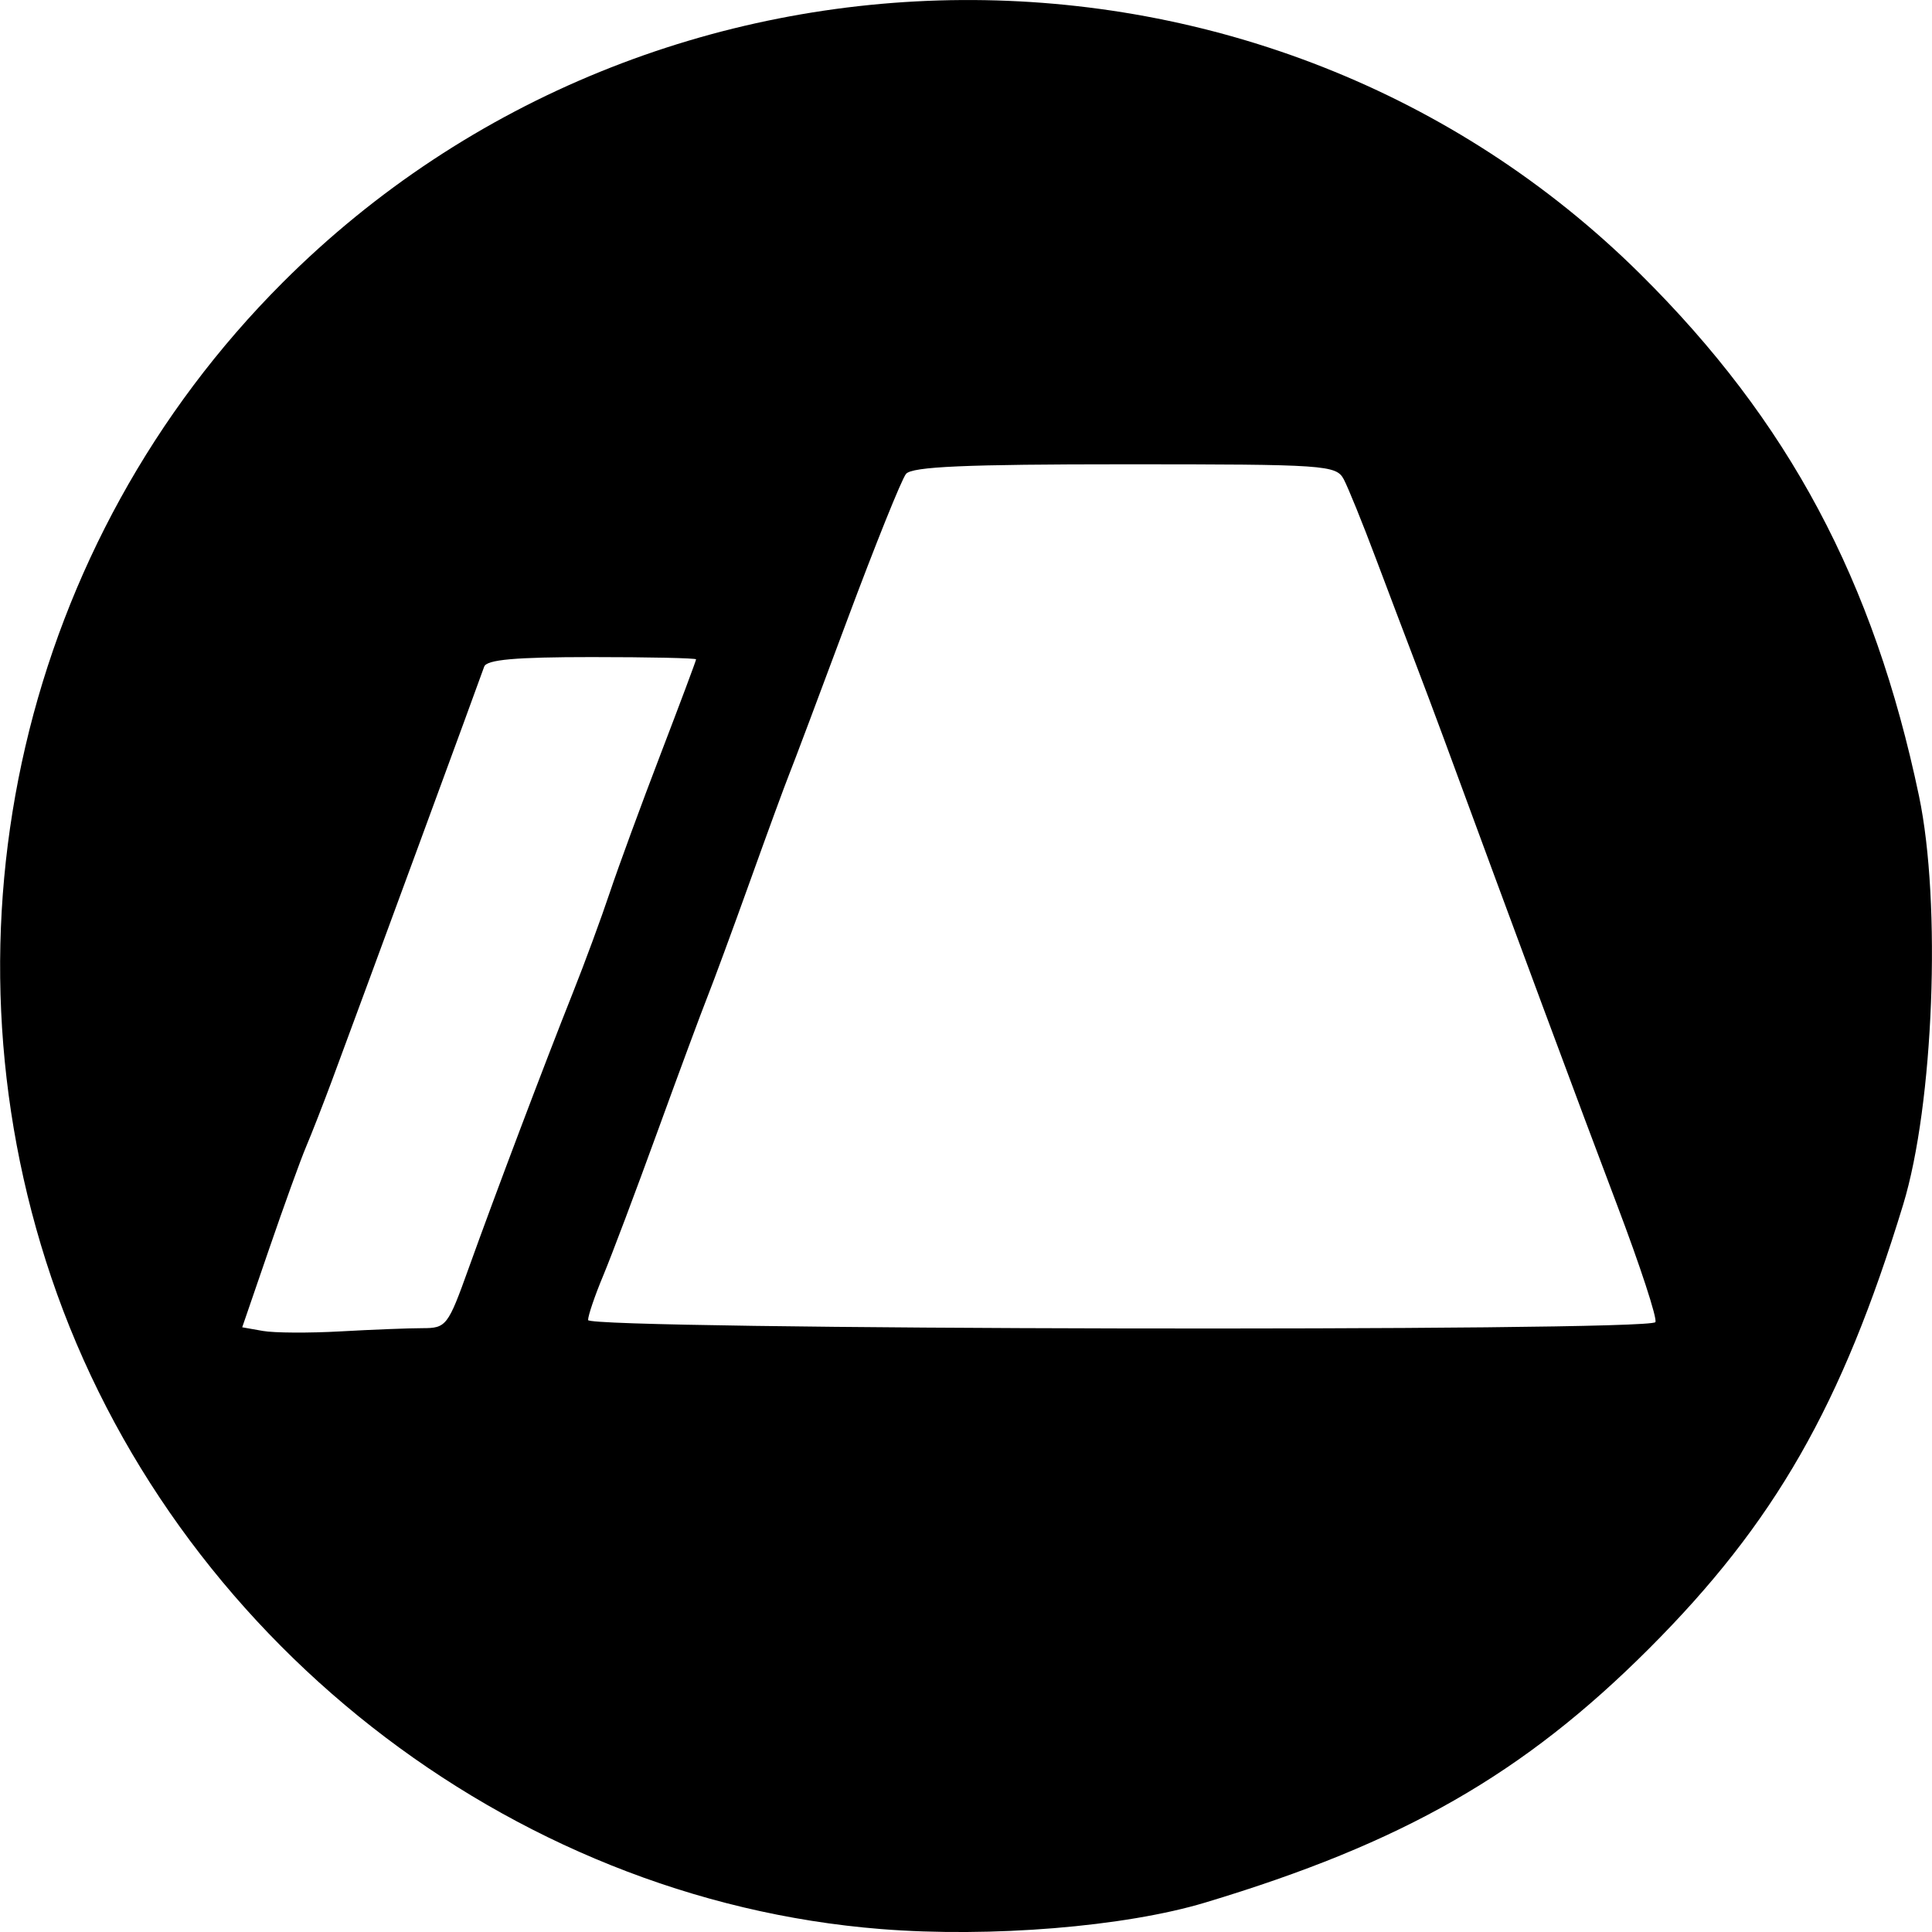
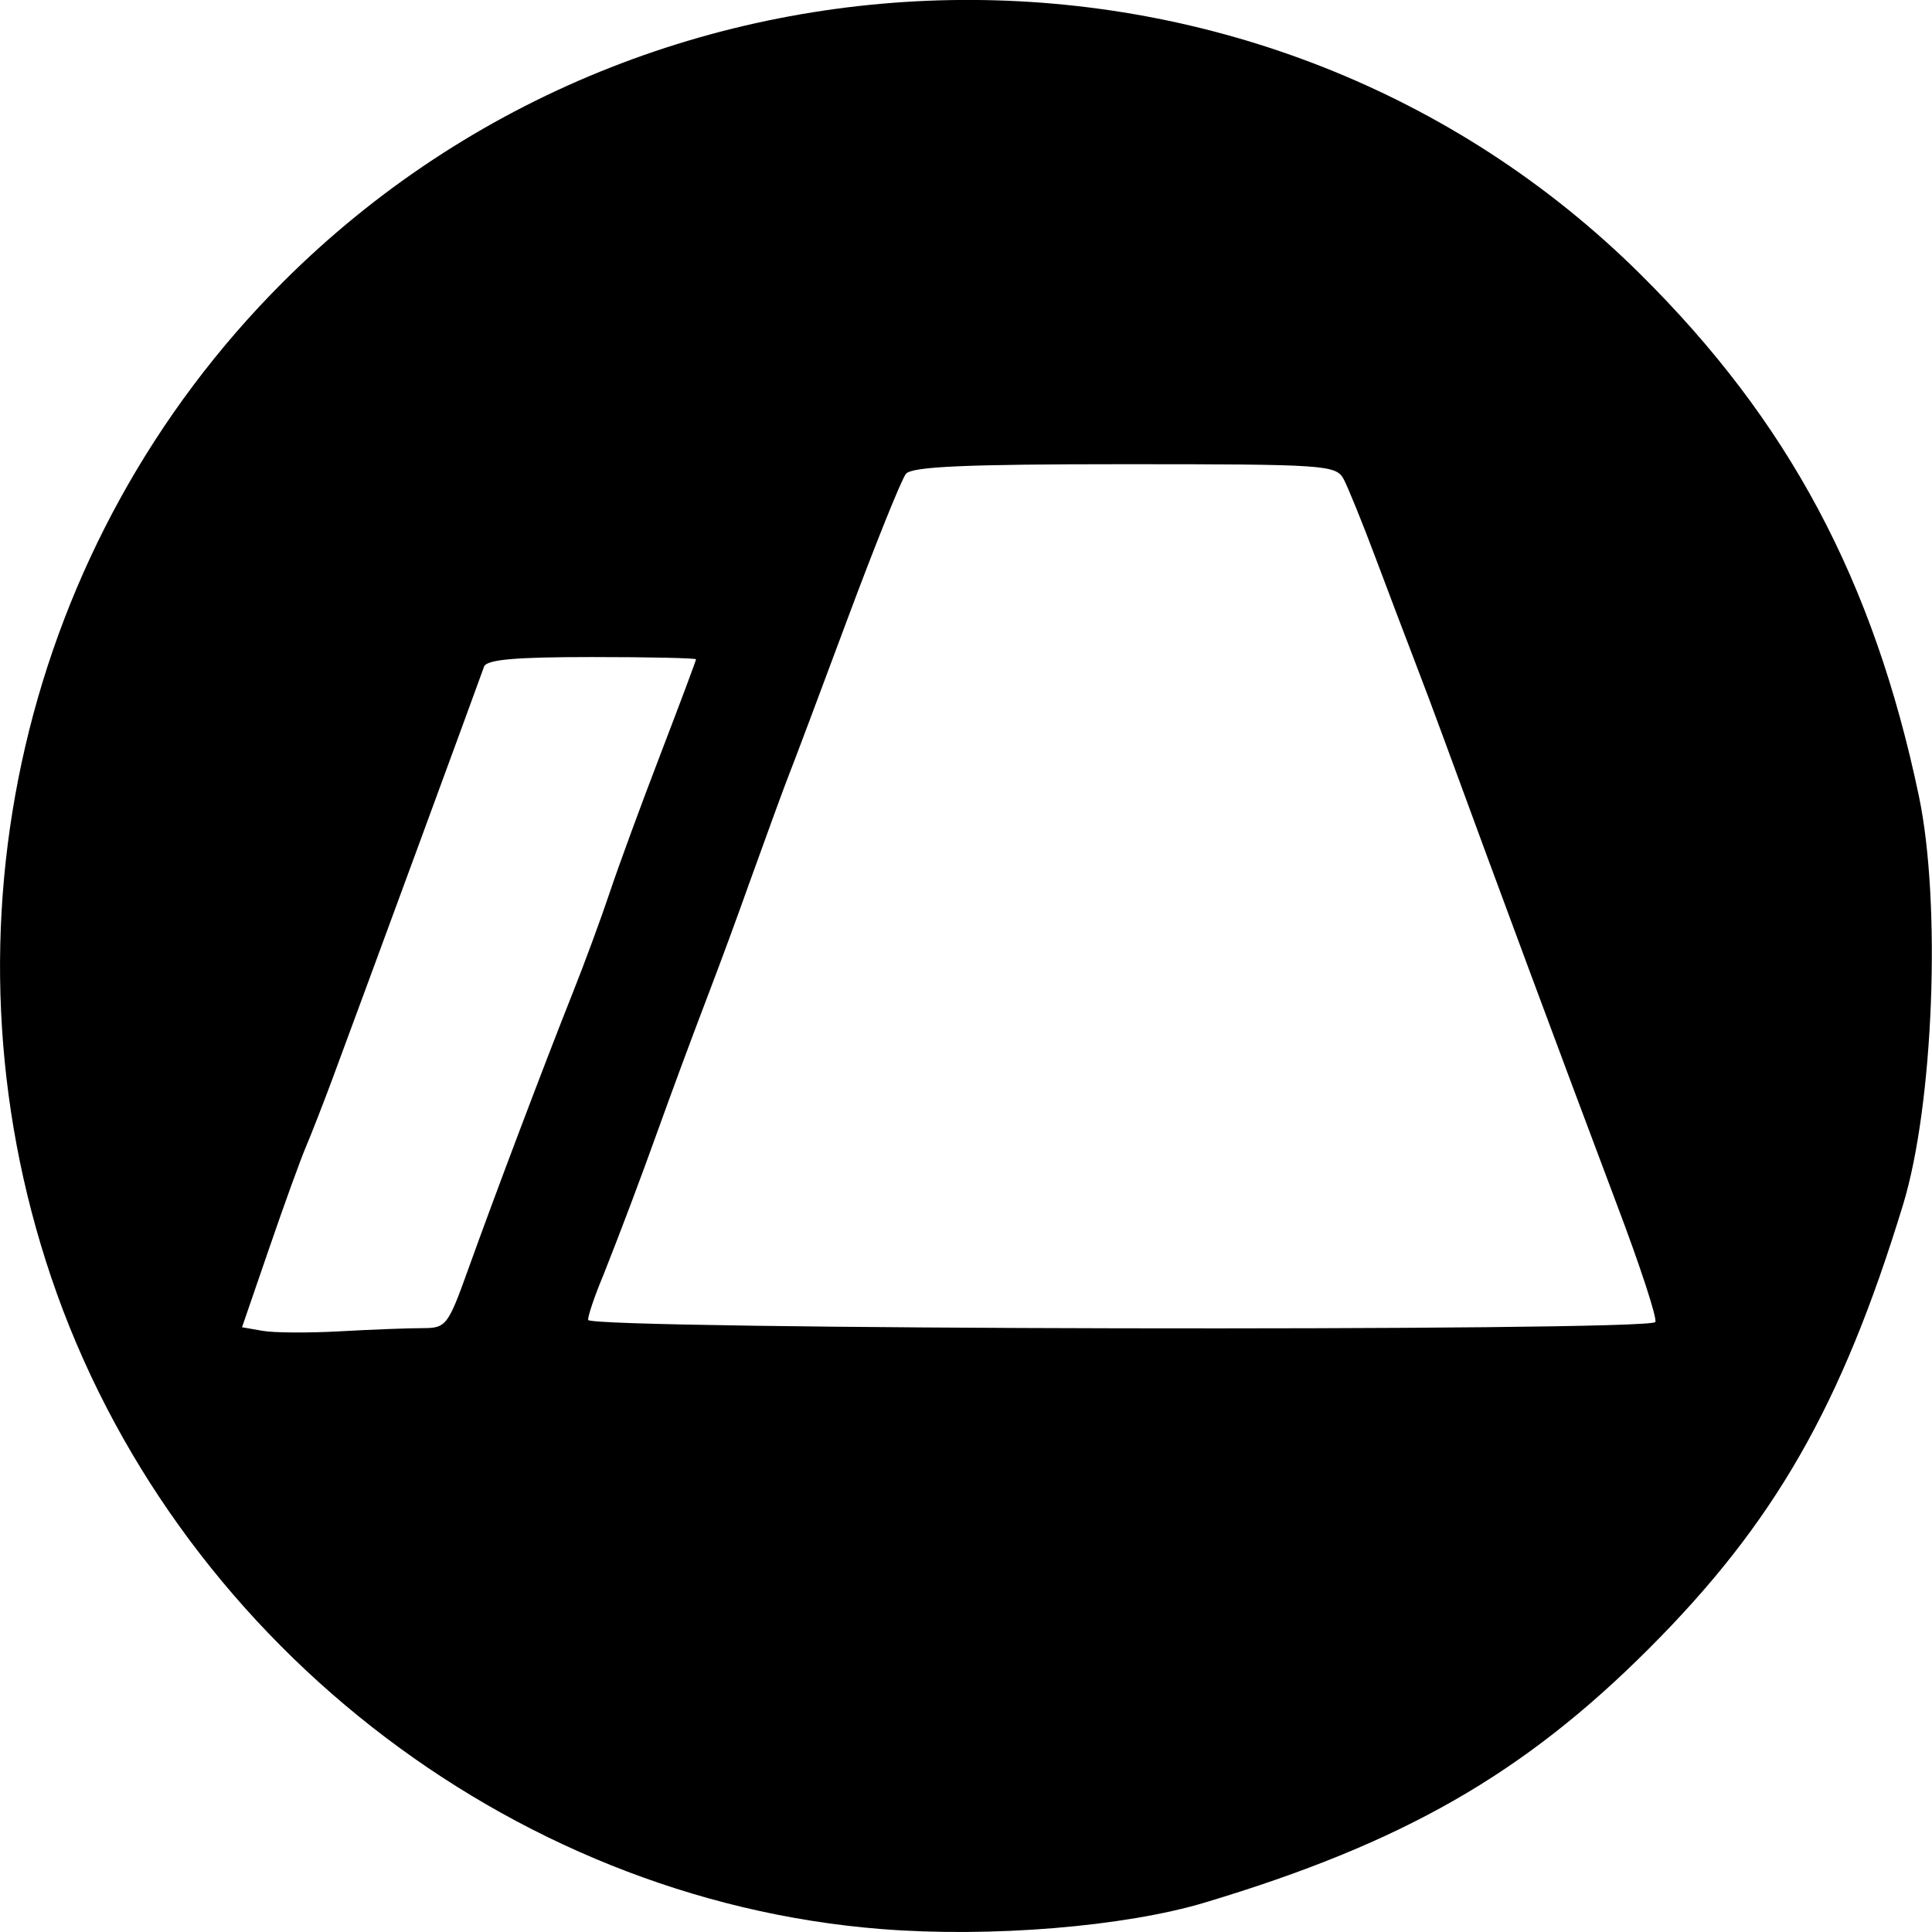
- <svg xmlns="http://www.w3.org/2000/svg" width="2.609in" height="2.609in" viewBox="0 0 30.692 30.695" version="1.1" id="svg5" xml:space="preserve">
-   <defs id="defs2" />
-   <g id="layer1" transform="translate(-196.5873,35.61053)">
-     <path id="path994" style="fill:#000000;stroke-width:0.123" d="m 210.586,-4.962 c -5.933,-0.47 -11.257,-4.649 -13.185,-10.352 -1.876,-5.547 -0.448,-11.684 3.678,-15.81 5.929,-5.929 15.657,-5.989 21.567,-0.133 2.357,2.336 3.708,4.865 4.428,8.292 0.358,1.704 0.234,4.903 -0.252,6.495 -0.973,3.19 -2.042,5.057 -4.037,7.052 -1.994,1.994 -3.908,3.089 -7.052,4.035 -1.279,0.385 -3.409,0.559 -5.147,0.421 z m -7.29,-9.547 c 0.38,0 0.406,-0.033 0.735,-0.95 0.422,-1.175 1.203,-3.241 1.657,-4.381 0.188,-0.472 0.452,-1.189 0.587,-1.593 0.135,-0.404 0.499,-1.395 0.808,-2.201 0.309,-0.806 0.562,-1.482 0.562,-1.501 0,-0.02 -0.746,-0.036 -1.658,-0.036 -1.218,0 -1.672,0.041 -1.709,0.153 -0.05,0.15 -1.932,5.266 -2.423,6.587 -0.138,0.371 -0.321,0.839 -0.407,1.042 -0.086,0.202 -0.349,0.93 -0.585,1.617 l -0.429,1.249 0.328,0.058 c 0.18,0.032 0.736,0.035 1.235,0.007 0.499,-0.028 1.084,-0.051 1.301,-0.051 z m 19.59,-0.097 c 0.033,-0.053 -0.242,-0.894 -0.612,-1.869 -0.56,-1.475 -1.684,-4.503 -2.752,-7.409 -0.124,-0.337 -0.331,-0.888 -0.46,-1.225 -0.129,-0.337 -0.407,-1.071 -0.618,-1.631 -0.21,-0.56 -0.44,-1.125 -0.509,-1.256 -0.121,-0.226 -0.287,-0.238 -3.478,-0.238 -2.532,0 -3.382,0.037 -3.477,0.153 -0.069,0.084 -0.49,1.13 -0.935,2.324 -0.445,1.194 -0.859,2.297 -0.922,2.451 -0.062,0.154 -0.341,0.914 -0.619,1.69 -0.278,0.775 -0.583,1.602 -0.677,1.838 -0.094,0.236 -0.452,1.201 -0.795,2.145 -0.343,0.944 -0.731,1.974 -0.863,2.29 -0.132,0.316 -0.24,0.633 -0.24,0.705 0,0.155 16.861,0.189 16.957,0.033 z" />
-   </g>
+ <svg xmlns="http://www.w3.org/2000/svg" xml:space="preserve" width="250.448" height="250.47" viewBox="0 0 30.692 30.695">
+   <path d="M210.586-4.962c-5.933-.47-11.257-4.65-13.185-10.352-1.876-5.547-.449-11.685 3.677-15.81 5.929-5.93 15.657-5.99 21.567-.133 2.357 2.335 3.708 4.864 4.428 8.292.358 1.704.235 4.903-.251 6.495-.974 3.19-2.042 5.057-4.037 7.052-1.994 1.994-3.908 3.09-7.052 4.034-1.28.385-3.409.56-5.147.422m-7.29-9.547c.38 0 .406-.033.735-.95.422-1.175 1.203-3.24 1.657-4.381.188-.472.452-1.189.587-1.593.135-.405.498-1.395.808-2.201.309-.806.562-1.482.562-1.501 0-.02-.746-.036-1.658-.036-1.218 0-1.672.04-1.71.153-.05.15-1.932 5.266-2.423 6.587-.138.37-.321.84-.407 1.042s-.35.93-.585 1.616l-.43 1.25.328.057c.18.032.737.035 1.235.007.5-.028 1.085-.05 1.301-.05zm19.59-.097c.033-.054-.242-.895-.612-1.87a925 925 0 0 1-2.752-7.408c-.123-.337-.33-.889-.46-1.226s-.407-1.07-.618-1.63c-.21-.561-.44-1.126-.509-1.257-.121-.226-.287-.238-3.478-.238-2.532 0-3.382.038-3.477.153-.07.085-.49 1.13-.935 2.324-.444 1.194-.859 2.297-.921 2.451s-.34.915-.619 1.69a87 87 0 0 1-.677 1.838 125 125 0 0 0-.795 2.145 78 78 0 0 1-.863 2.29c-.133.315-.24.633-.24.704 0 .156 16.86.189 16.956.034" style="fill:#000;stroke-width:.123" transform="translate(-196.587 35.61)" />
</svg>
